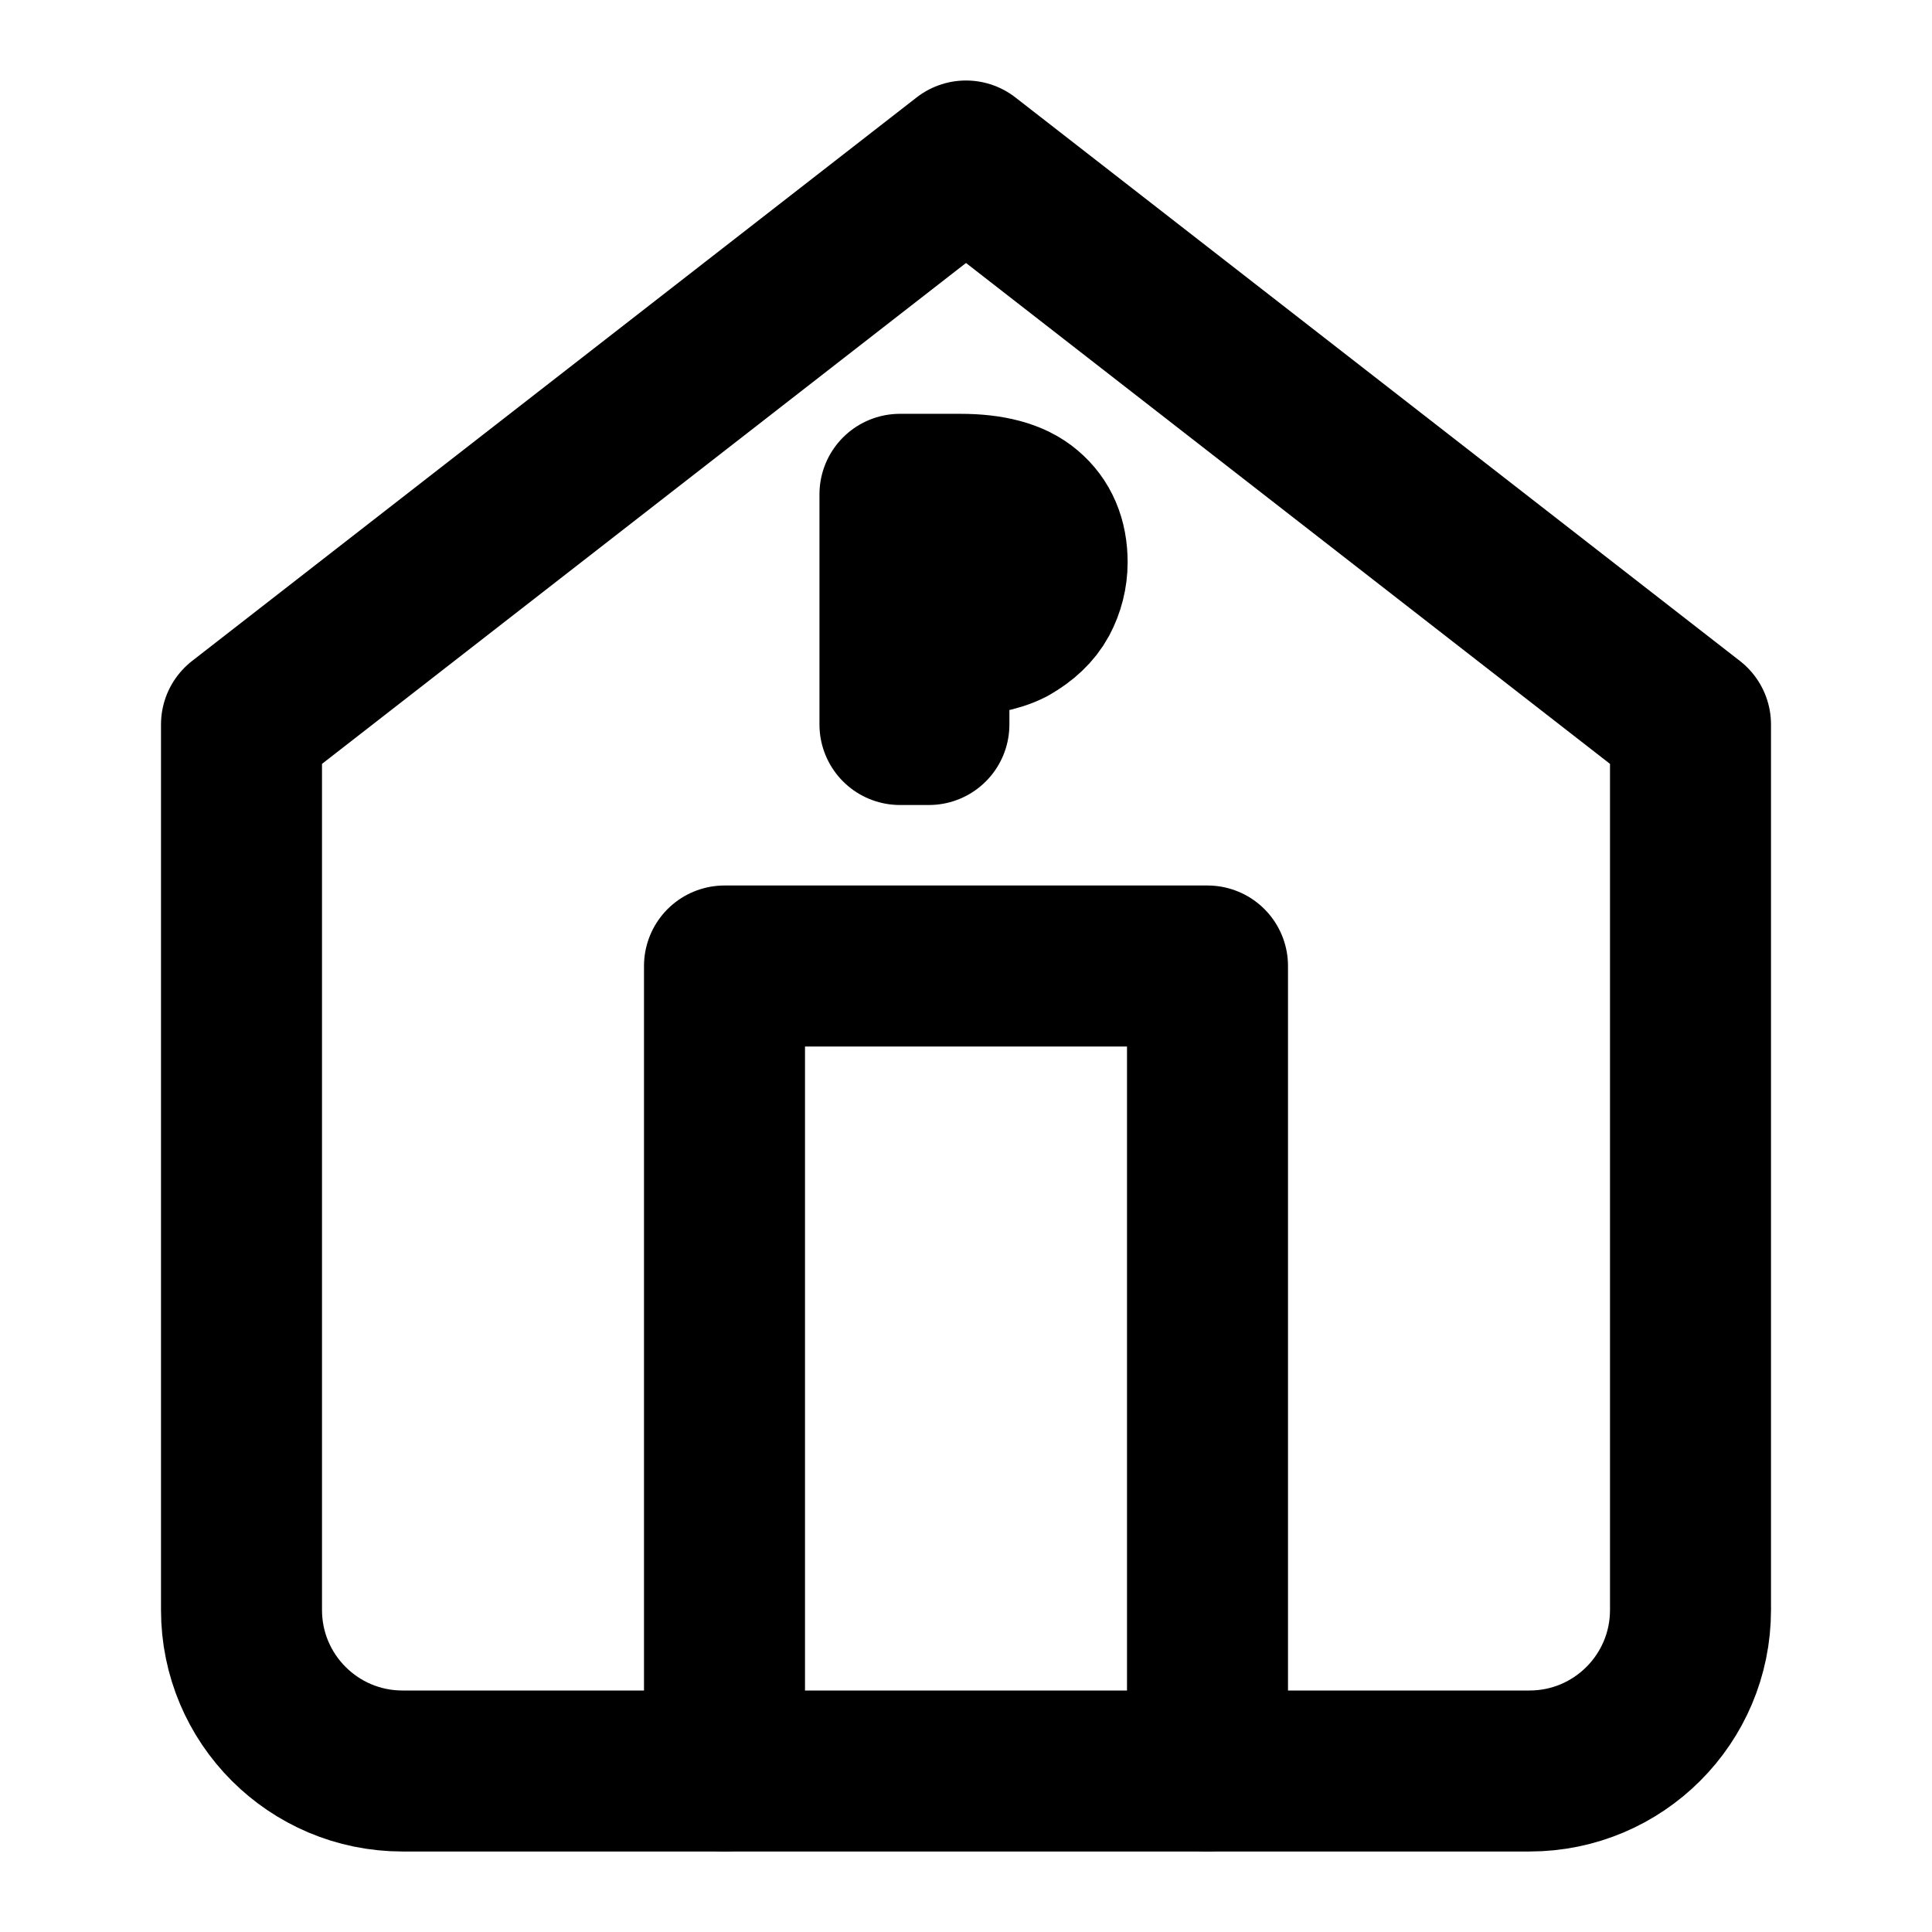
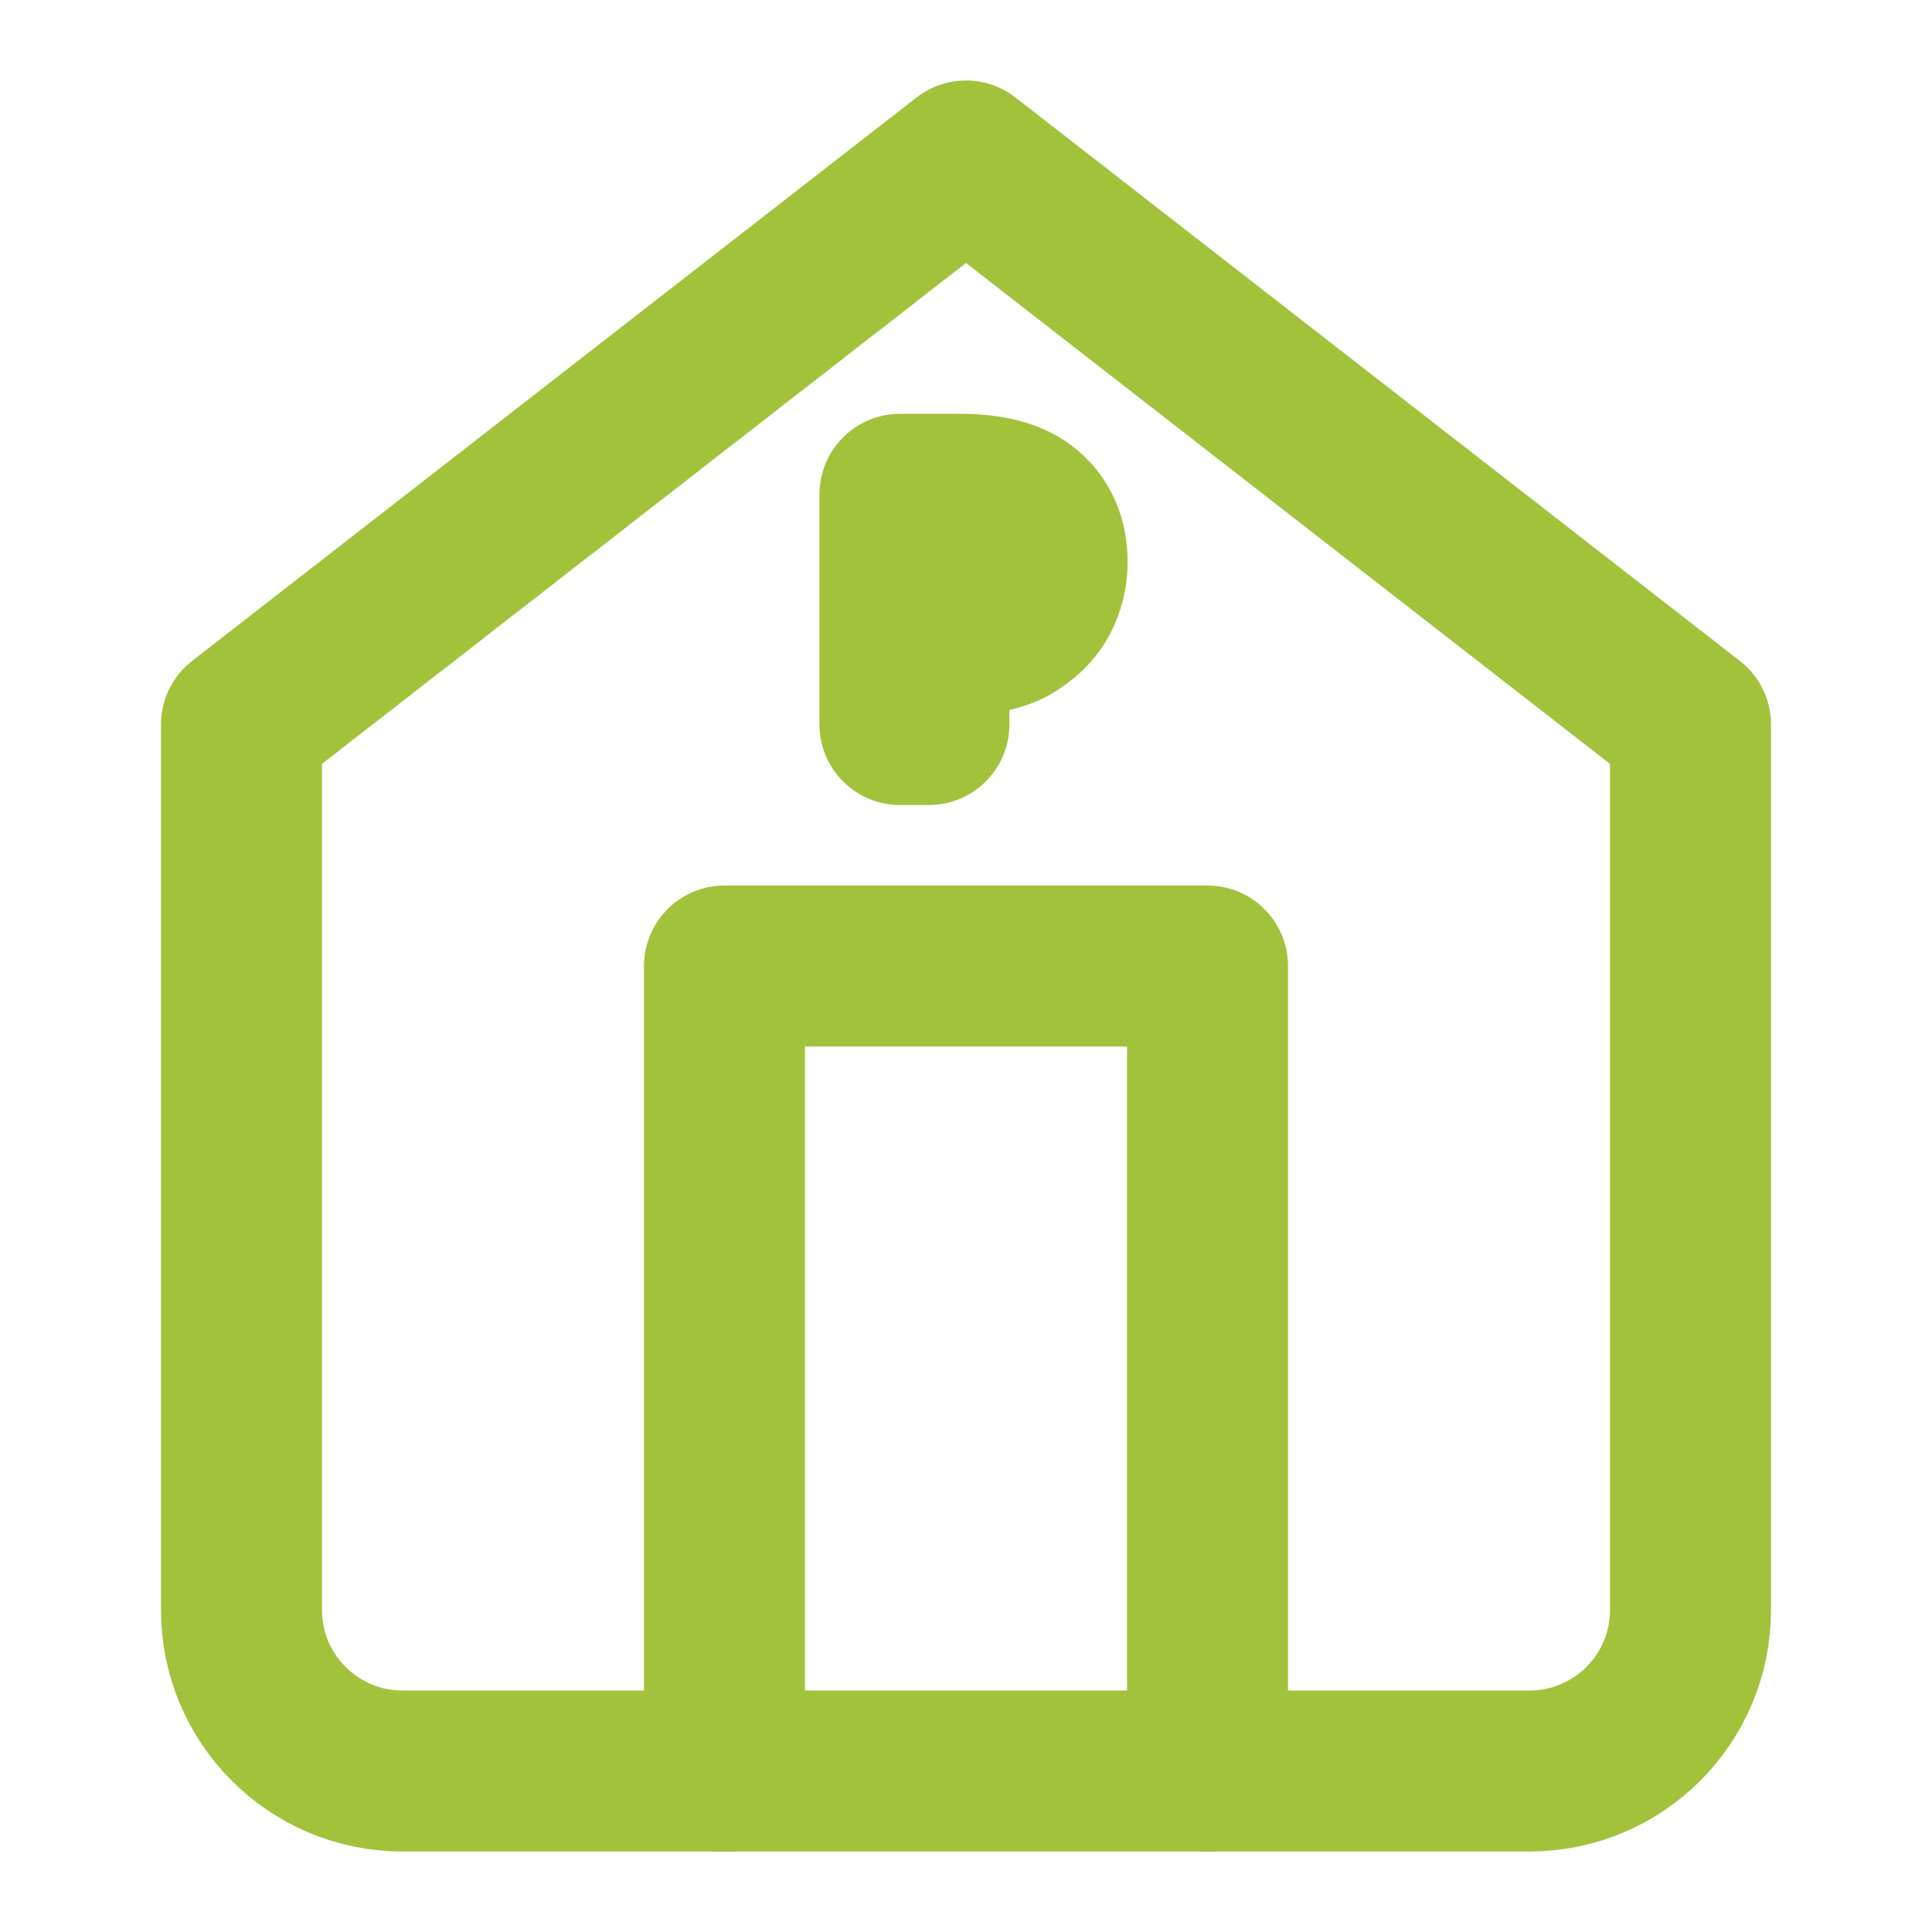
- <svg xmlns="http://www.w3.org/2000/svg" width="32" height="32" viewBox="0 0 24 24" fill="none" stroke="currentColor" stroke-width="2" stroke-linecap="round" stroke-linejoin="round">
+ <svg xmlns="http://www.w3.org/2000/svg" width="32" height="32" viewBox="0 0 24 24" fill="none" stroke="#a3c23c" stroke-width="2" stroke-linecap="round" stroke-linejoin="round">
  <path d="M3 9l9-7 9 7v11a2 2 0 0 1-2 2H5a2 2 0 0 1-2-2z" />
  <polyline points="9 22 9 12 15 12 15 22" />
  <text x="12" y="9" text-anchor="middle" font-size="4" font-family="sans-serif" fill="currentColor">P</text>
</svg>
